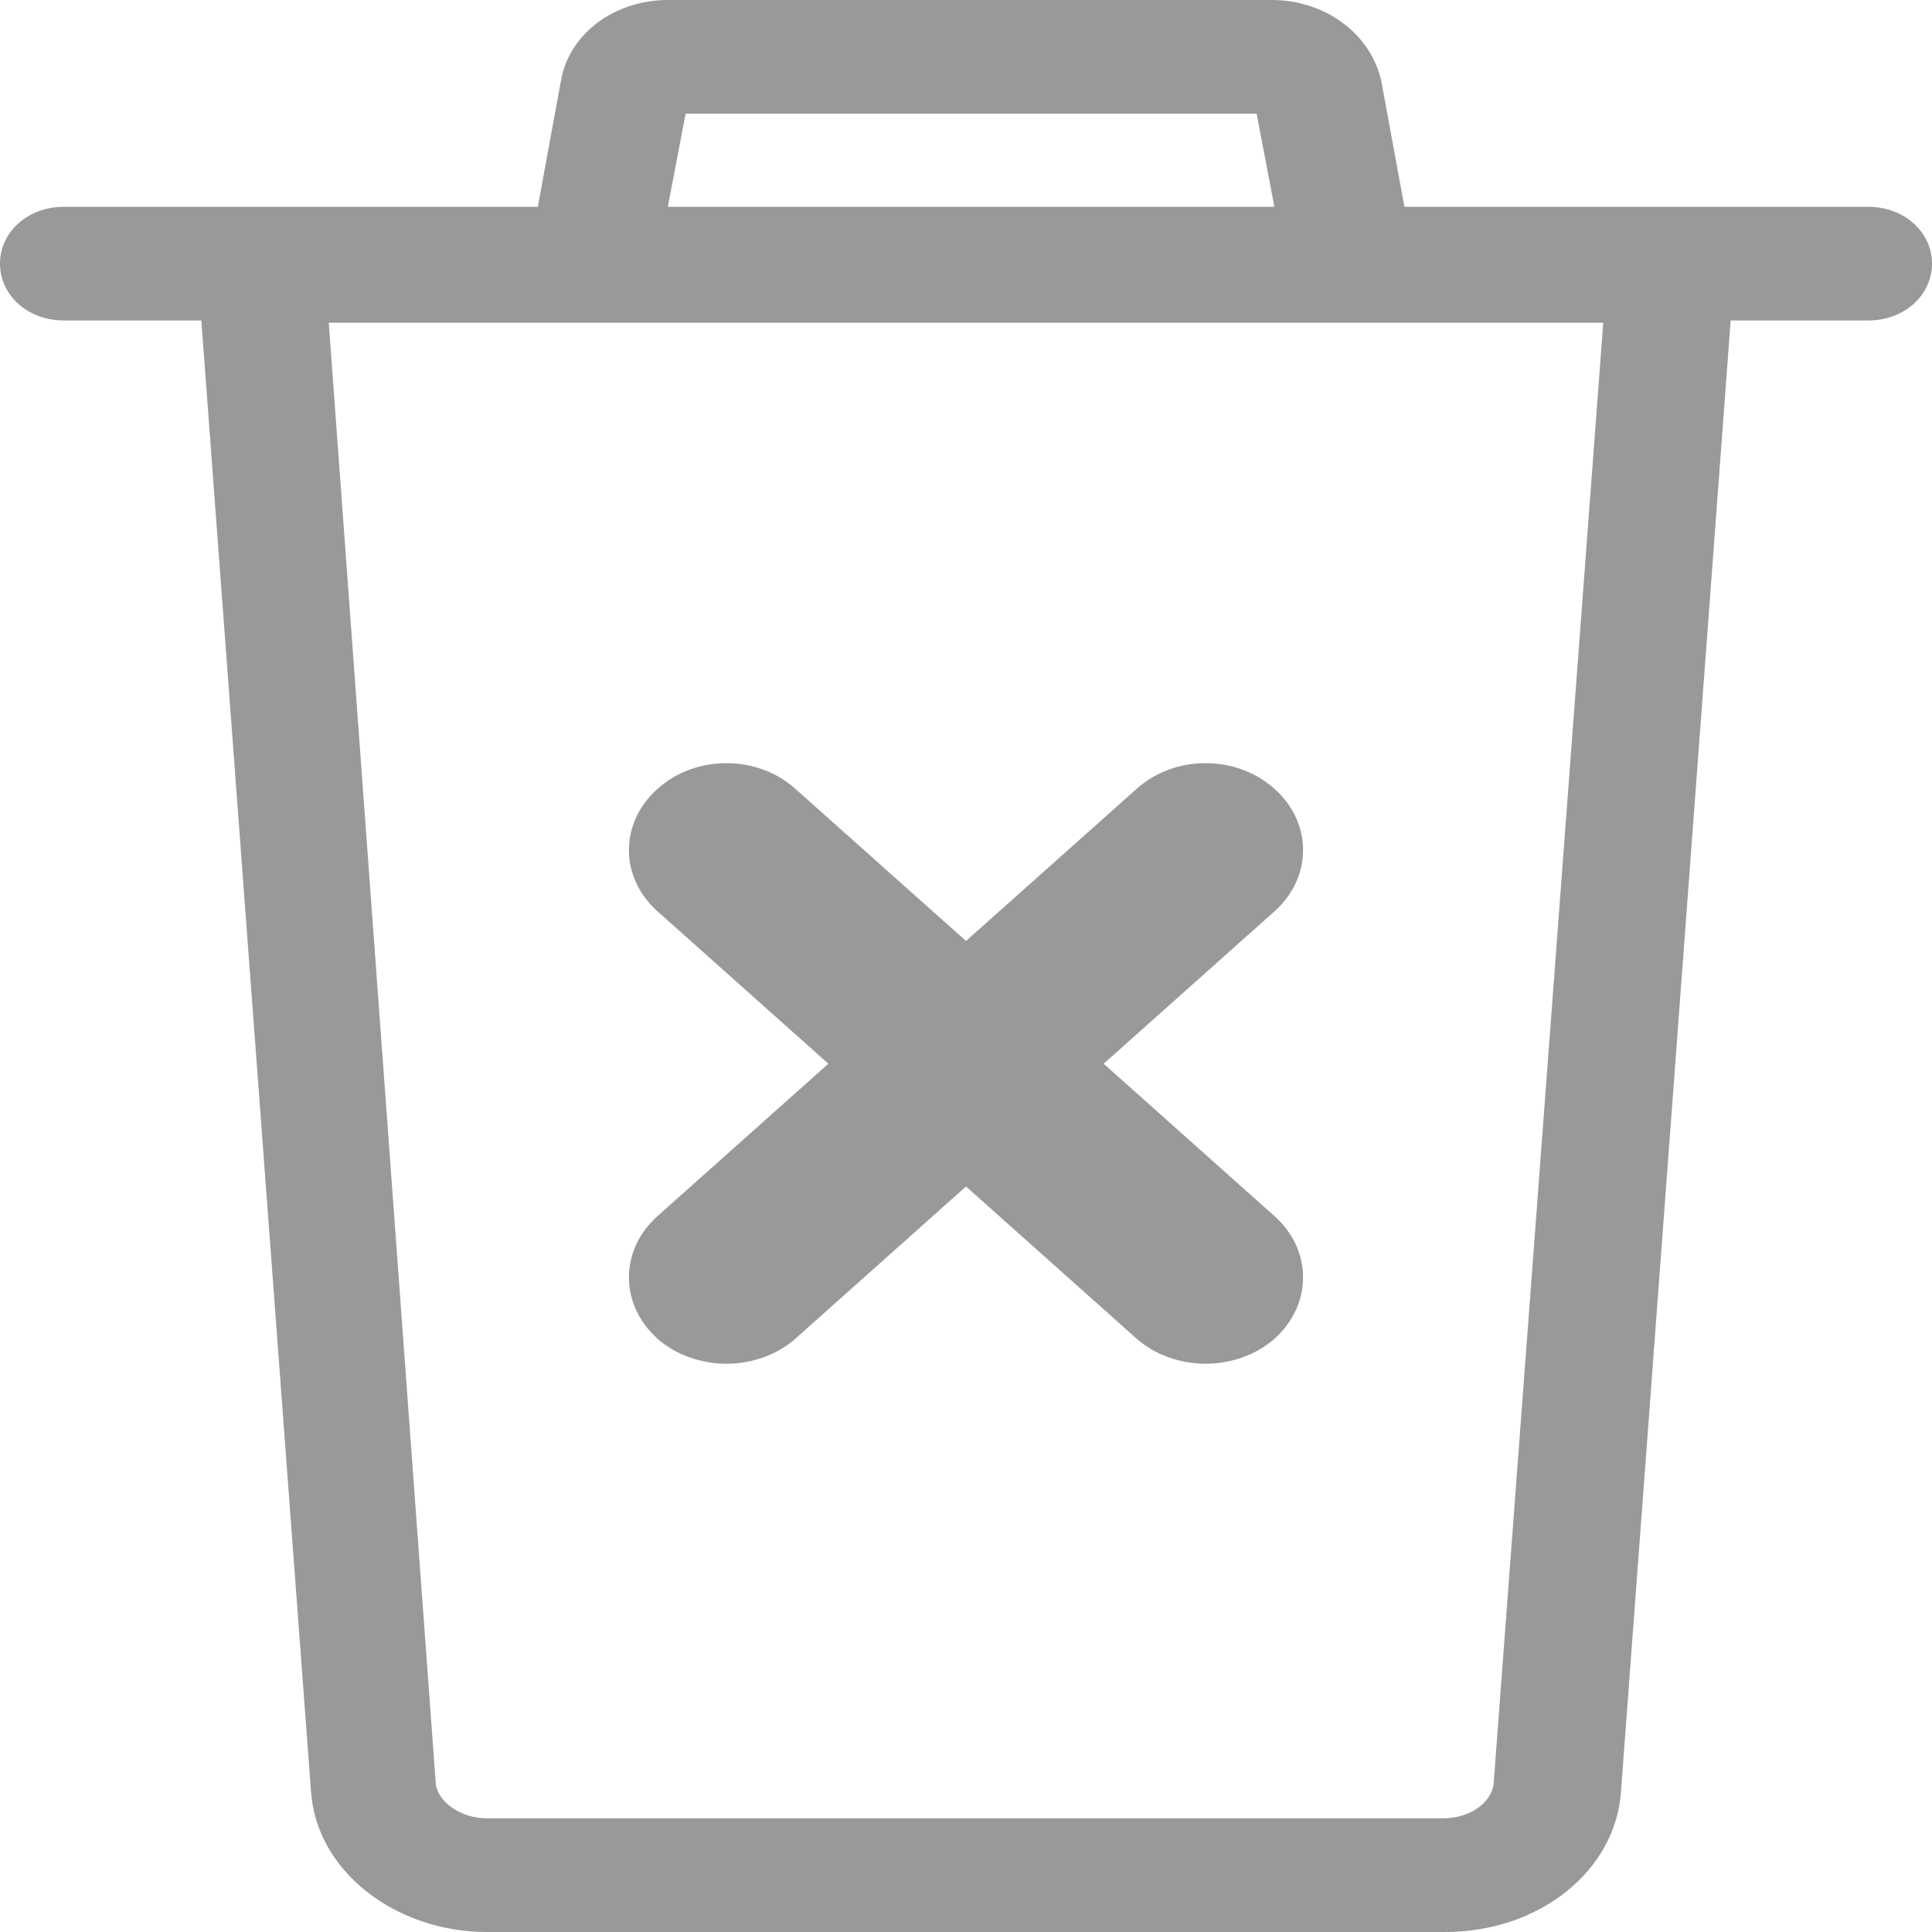
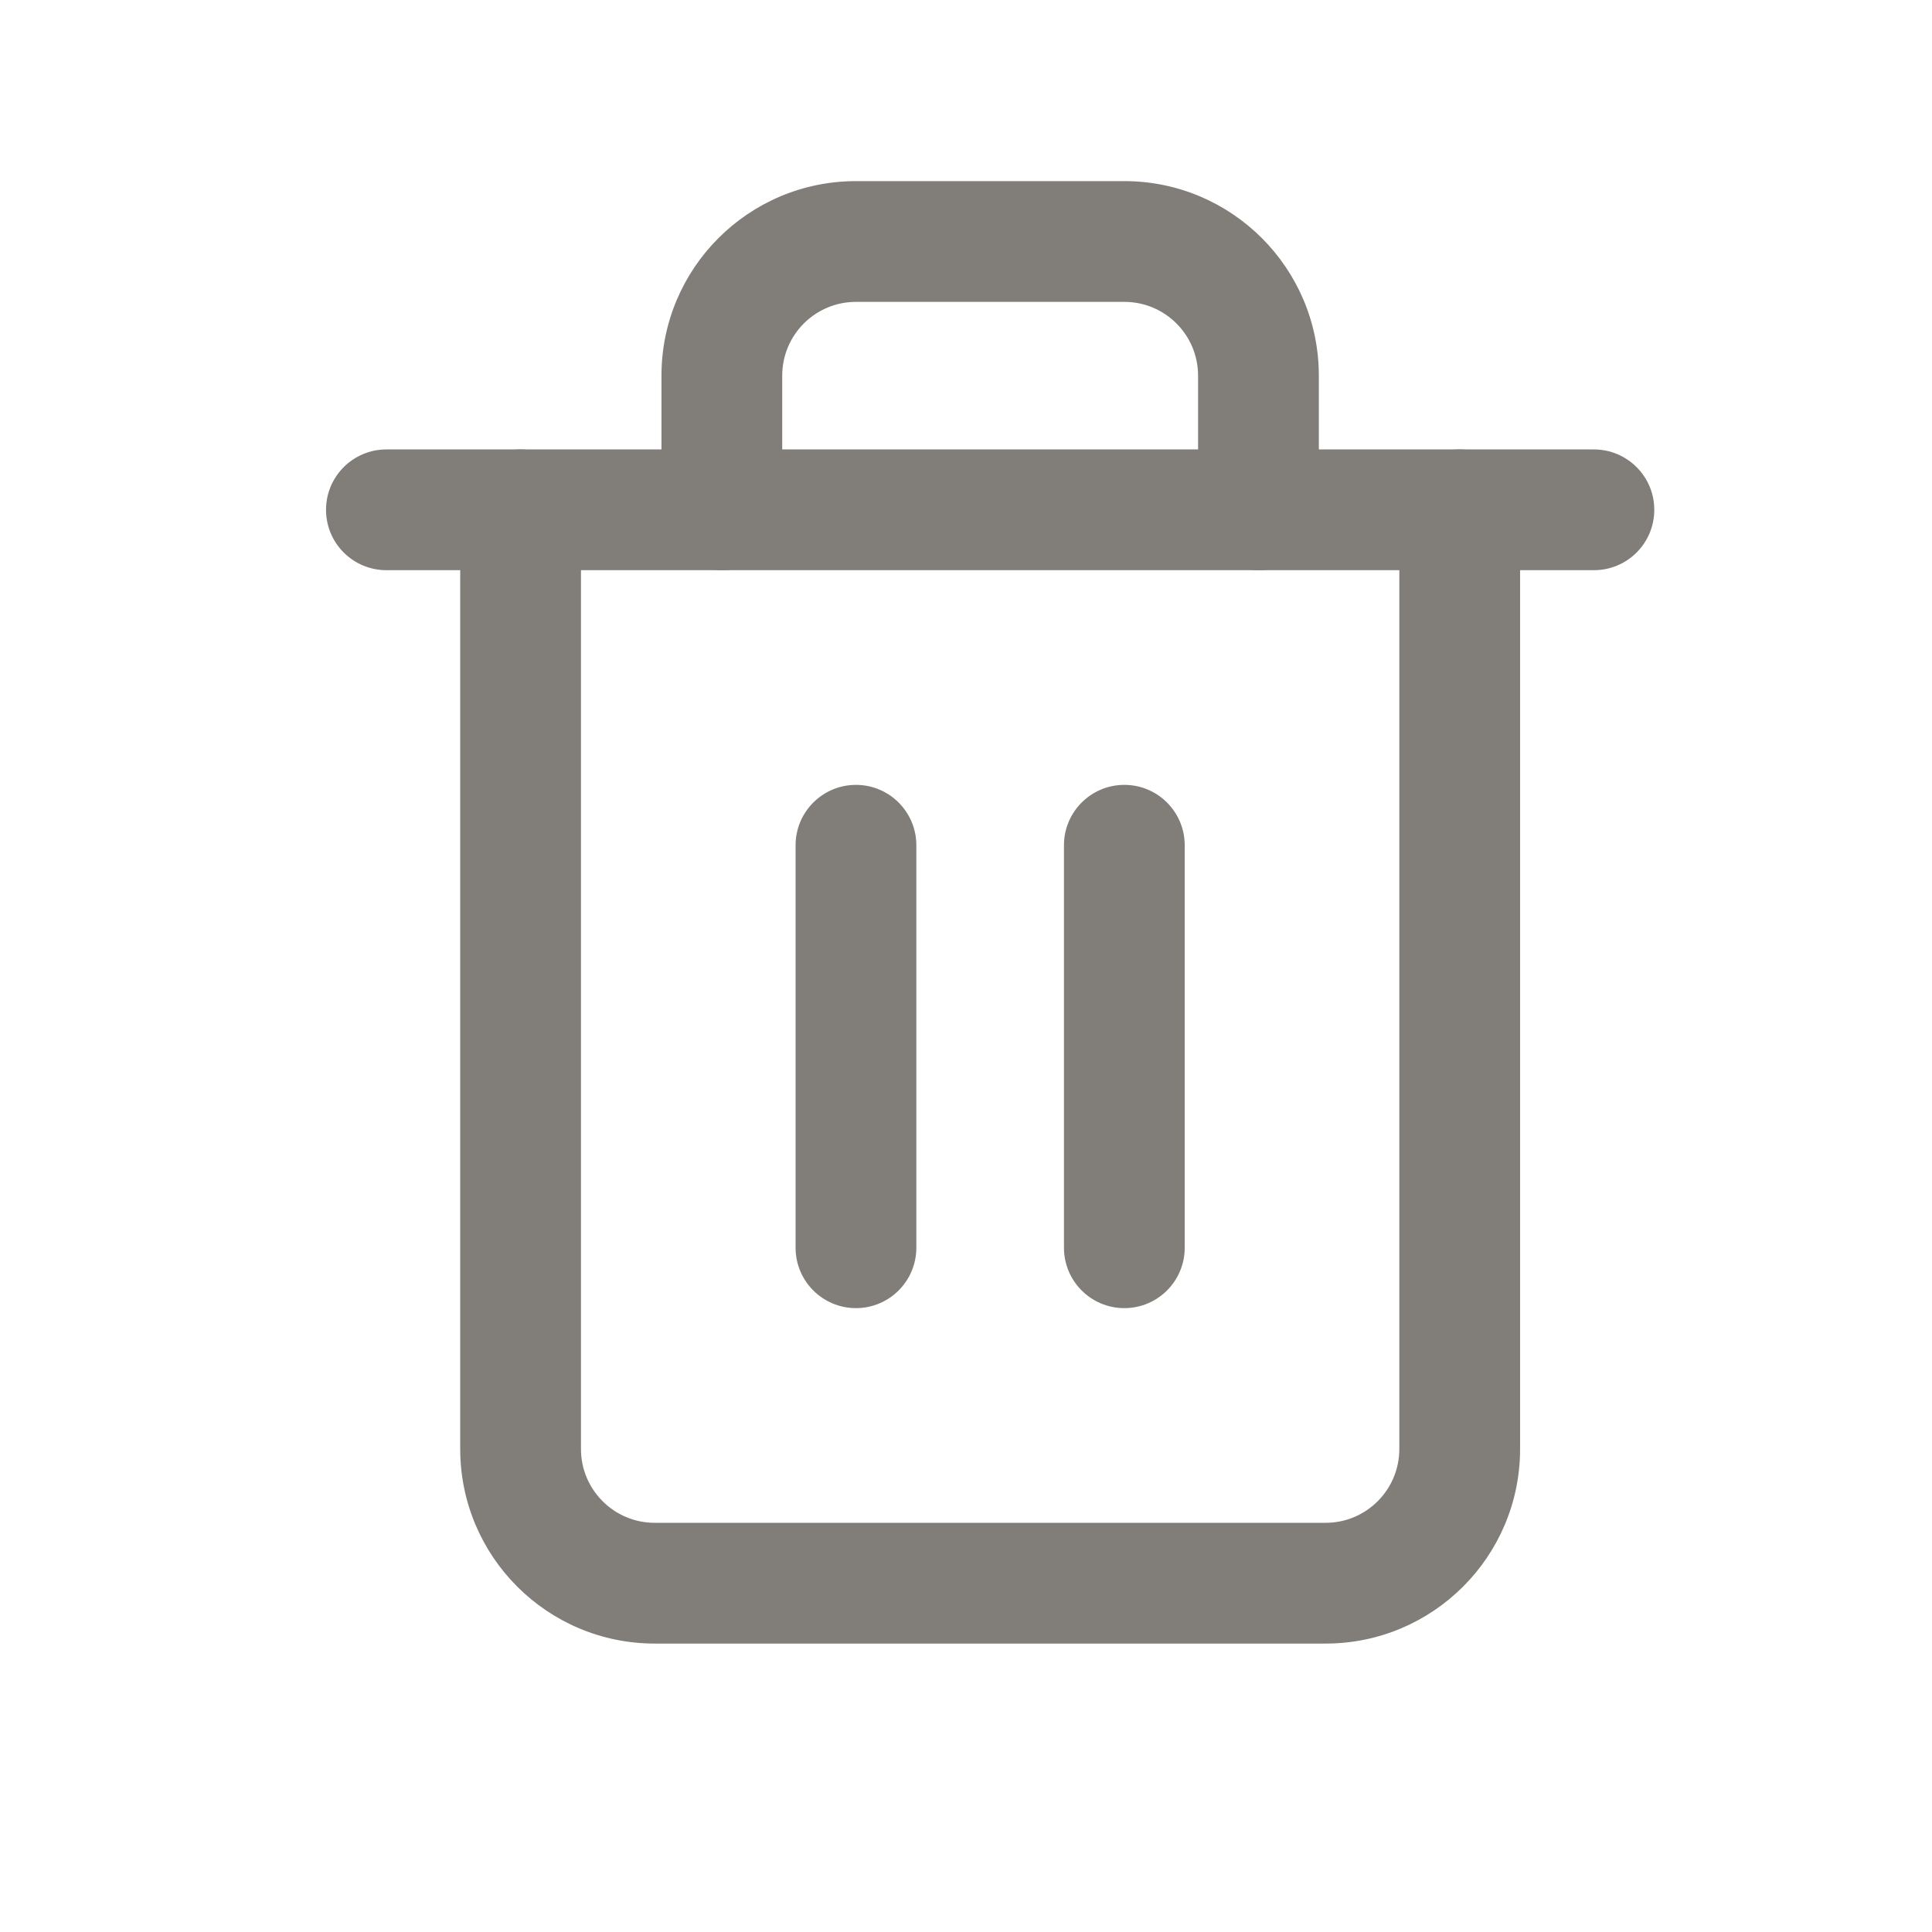
<svg xmlns="http://www.w3.org/2000/svg" width="24" height="24" viewBox="0 0 24 24" fill="none">
-   <path d="M23.208 2.569H17.446L17.161 1.016C17.034 0.424 16.464 0 15.8 0H8.296C7.631 0 7.061 0.424 6.966 1.016L6.681 2.569H0.792C0.348 2.569 0 2.88 0 3.275C0 3.671 0.348 3.981 0.792 3.981H2.501L3.863 22.249C3.926 23.238 4.908 24 6.047 24H17.953C19.124 24 20.074 23.238 20.137 22.249L21.499 3.981H23.208C23.652 3.981 24 3.671 24 3.275C24 2.88 23.652 2.569 23.208 2.569ZM8.517 1.412H15.61L15.831 2.569H8.296L8.517 1.412ZM18.554 22.165C18.522 22.391 18.269 22.588 17.921 22.588H6.047C5.731 22.588 5.446 22.391 5.414 22.165L4.084 4.009H19.916L18.554 22.165Z" fill="#999999" />
-   <path d="M8.169 16.631C8.39 16.828 8.707 16.941 9.024 16.941C9.34 16.941 9.657 16.828 9.879 16.631L12 14.739L14.121 16.631C14.343 16.828 14.66 16.941 14.976 16.941C15.293 16.941 15.61 16.828 15.831 16.631C16.306 16.207 16.306 15.529 15.831 15.106L13.71 13.214L15.831 11.322C16.306 10.899 16.306 10.221 15.831 9.798C15.356 9.374 14.596 9.374 14.121 9.798L12 11.689L9.879 9.798C9.404 9.374 8.644 9.374 8.169 9.798C7.694 10.221 7.694 10.899 8.169 11.322L10.29 13.214L8.169 15.106C7.694 15.529 7.694 16.207 8.169 16.631Z" fill="#999999" />
+   <path fill-rule="evenodd" clip-rule="evenodd" d="M4.05 6.333C4.05 5.919 4.386 5.583 4.8 5.583H19.8C20.214 5.583 20.55 5.919 20.55 6.333C20.55 6.748 20.214 7.083 19.8 7.083H4.8C4.386 7.083 4.05 6.748 4.05 6.333Z" fill="#817D78" />
+   <path fill-rule="evenodd" clip-rule="evenodd" d="M10.633 3.75C10.127 3.75 9.717 4.16 9.717 4.667V6.333C9.717 6.748 9.381 7.083 8.967 7.083C8.552 7.083 8.217 6.748 8.217 6.333V4.667C8.217 3.332 9.299 2.25 10.633 2.25H13.967C15.301 2.25 16.383 3.332 16.383 4.667V6.333C16.383 6.748 16.047 7.083 15.633 7.083C15.219 7.083 14.883 6.748 14.883 6.333V4.667C14.883 4.16 14.473 3.75 13.967 3.75H10.633ZM6.467 5.583C6.881 5.583 7.217 5.919 7.217 6.333V18C7.217 18.506 7.627 18.917 8.133 18.917H16.467C16.973 18.917 17.383 18.506 17.383 18V6.333C17.383 5.919 17.719 5.583 18.133 5.583C18.548 5.583 18.883 5.919 18.883 6.333V18C18.883 19.335 17.801 20.417 16.467 20.417H8.133C6.799 20.417 5.717 19.335 5.717 18V6.333C5.717 5.919 6.052 5.583 6.467 5.583Z" fill="#817D78" />
+   <path fill-rule="evenodd" clip-rule="evenodd" d="M10.633 9.75C11.047 9.75 11.383 10.086 11.383 10.5V15.5C11.383 15.914 11.047 16.25 10.633 16.25C10.219 16.25 9.883 15.914 9.883 15.5V10.5C9.883 10.086 10.219 9.75 10.633 9.75Z" fill="#817D78" />
+   <path fill-rule="evenodd" clip-rule="evenodd" d="M13.967 9.75C14.381 9.75 14.717 10.086 14.717 10.5V15.5C14.717 15.914 14.381 16.25 13.967 16.25C13.552 16.25 13.217 15.914 13.217 15.5V10.5C13.217 10.086 13.552 9.75 13.967 9.75Z" fill="#817D78" />
</svg>
